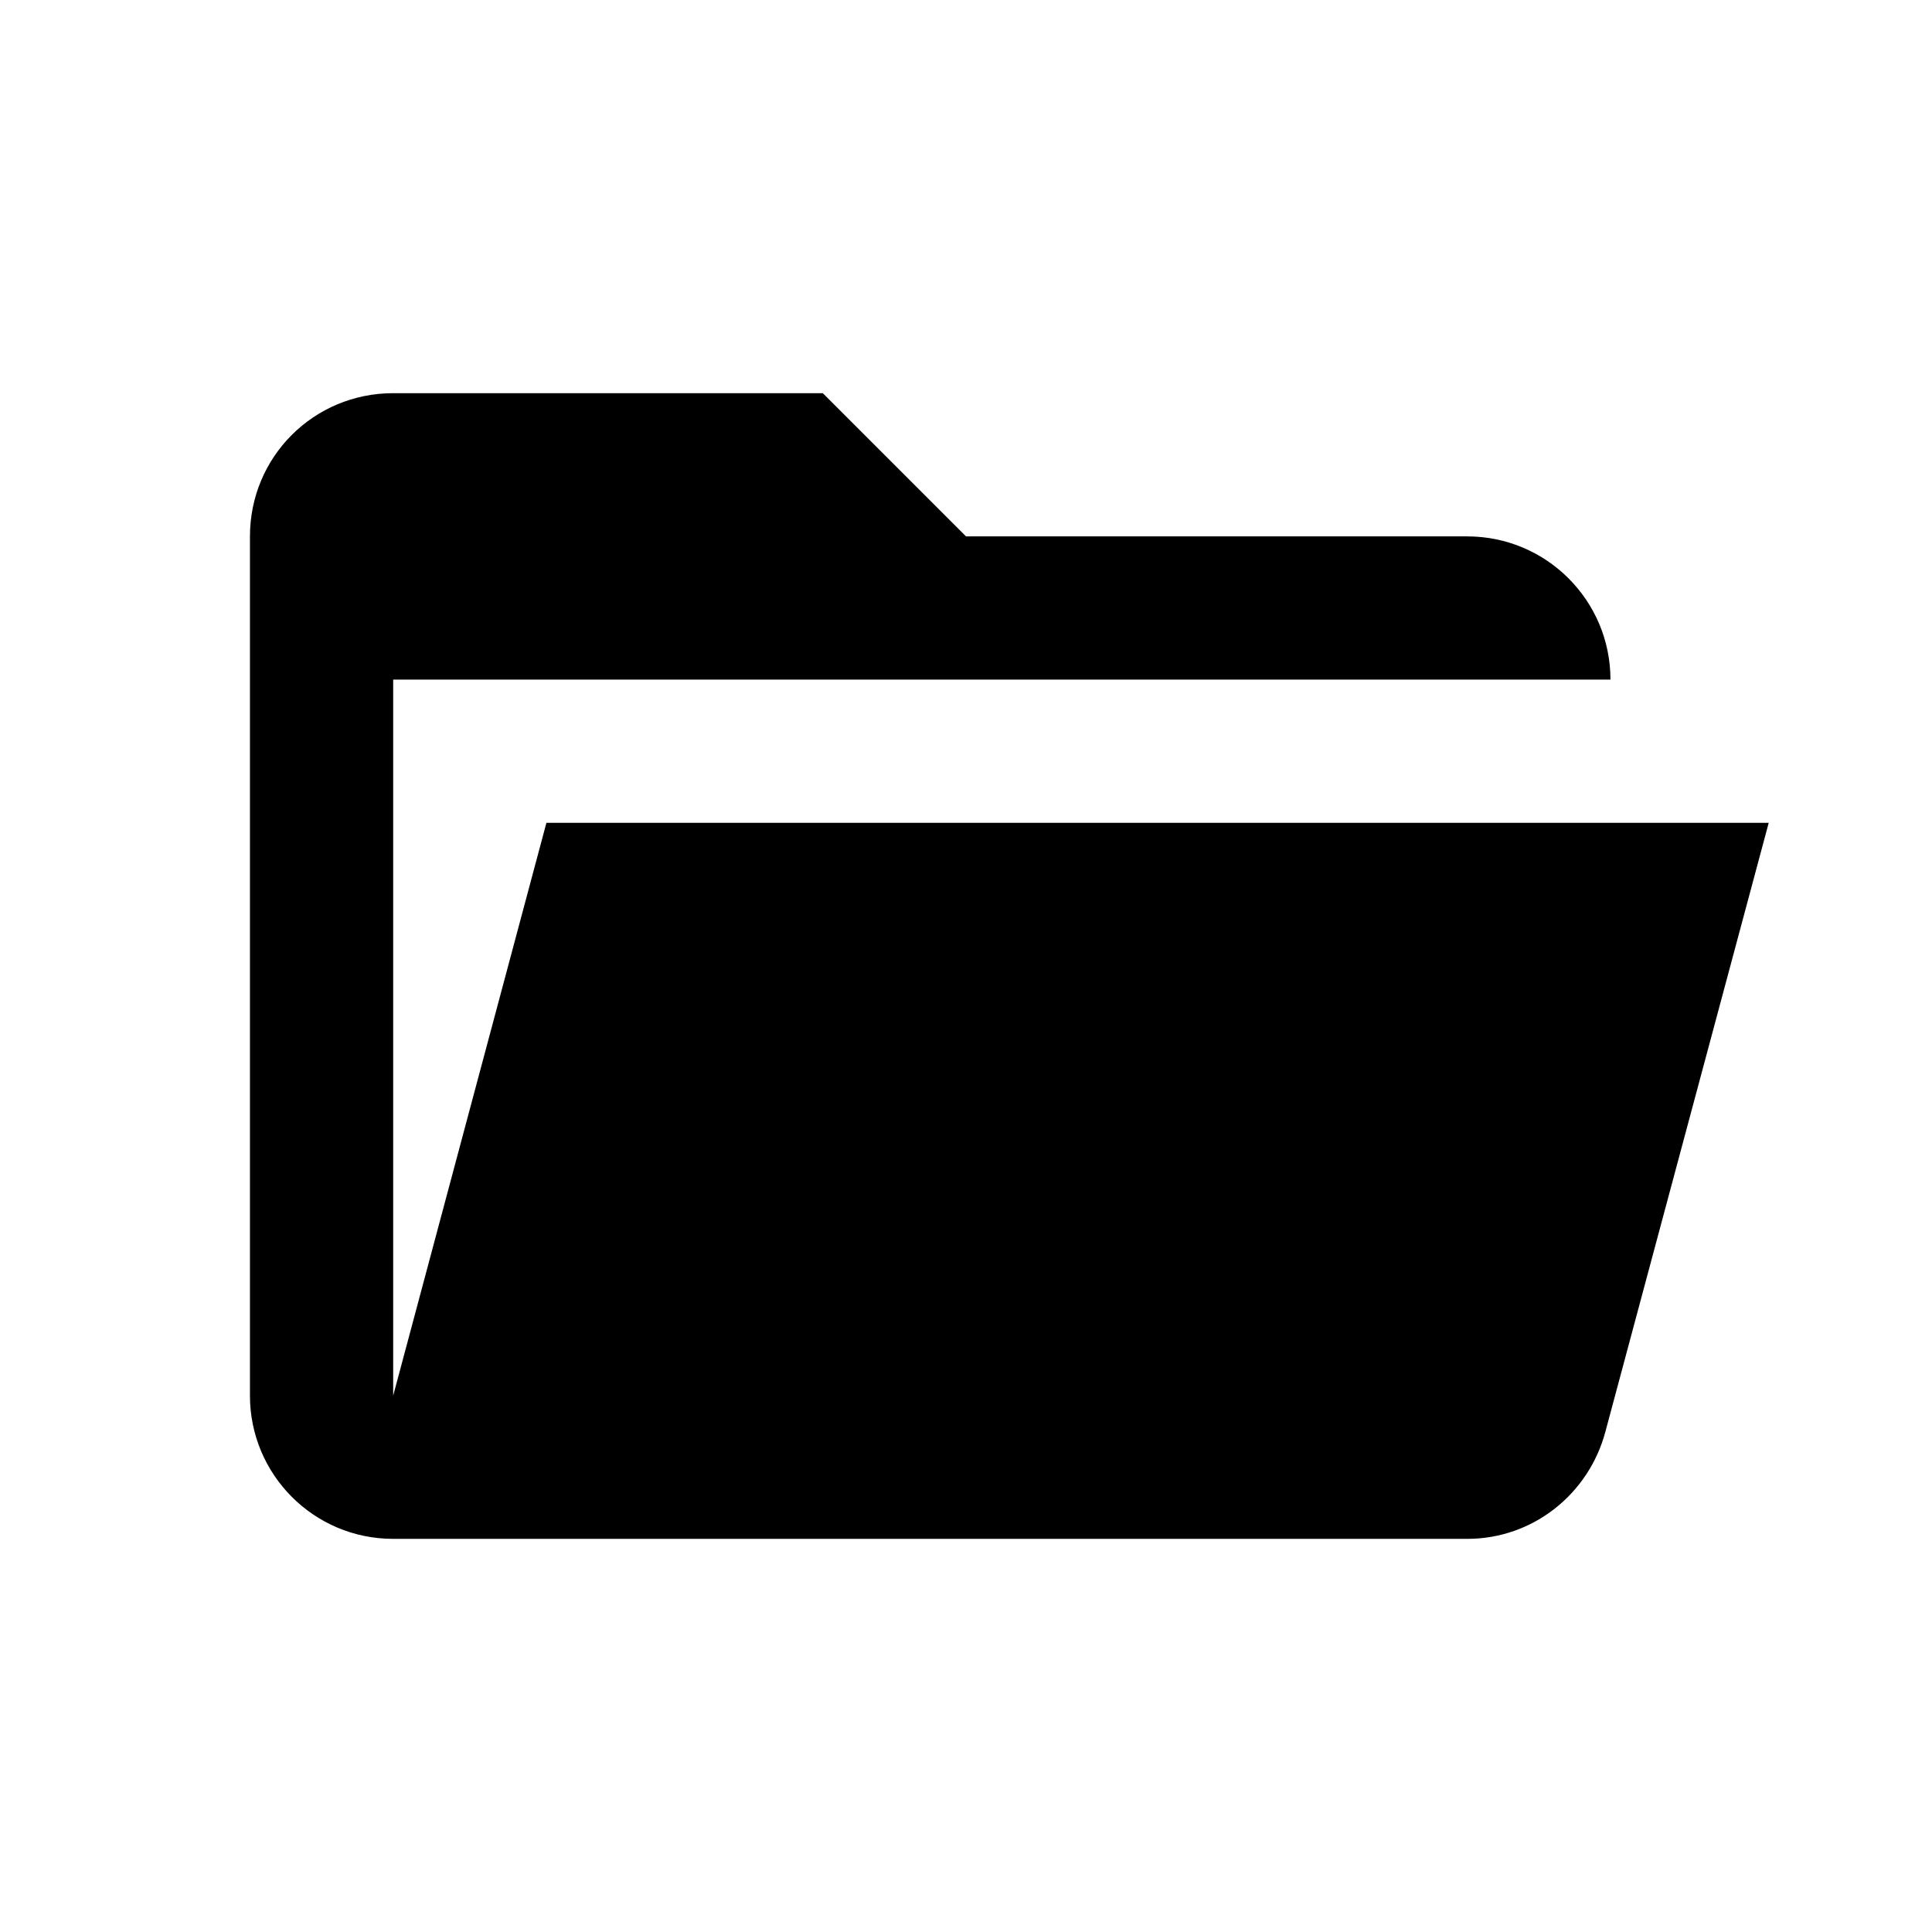
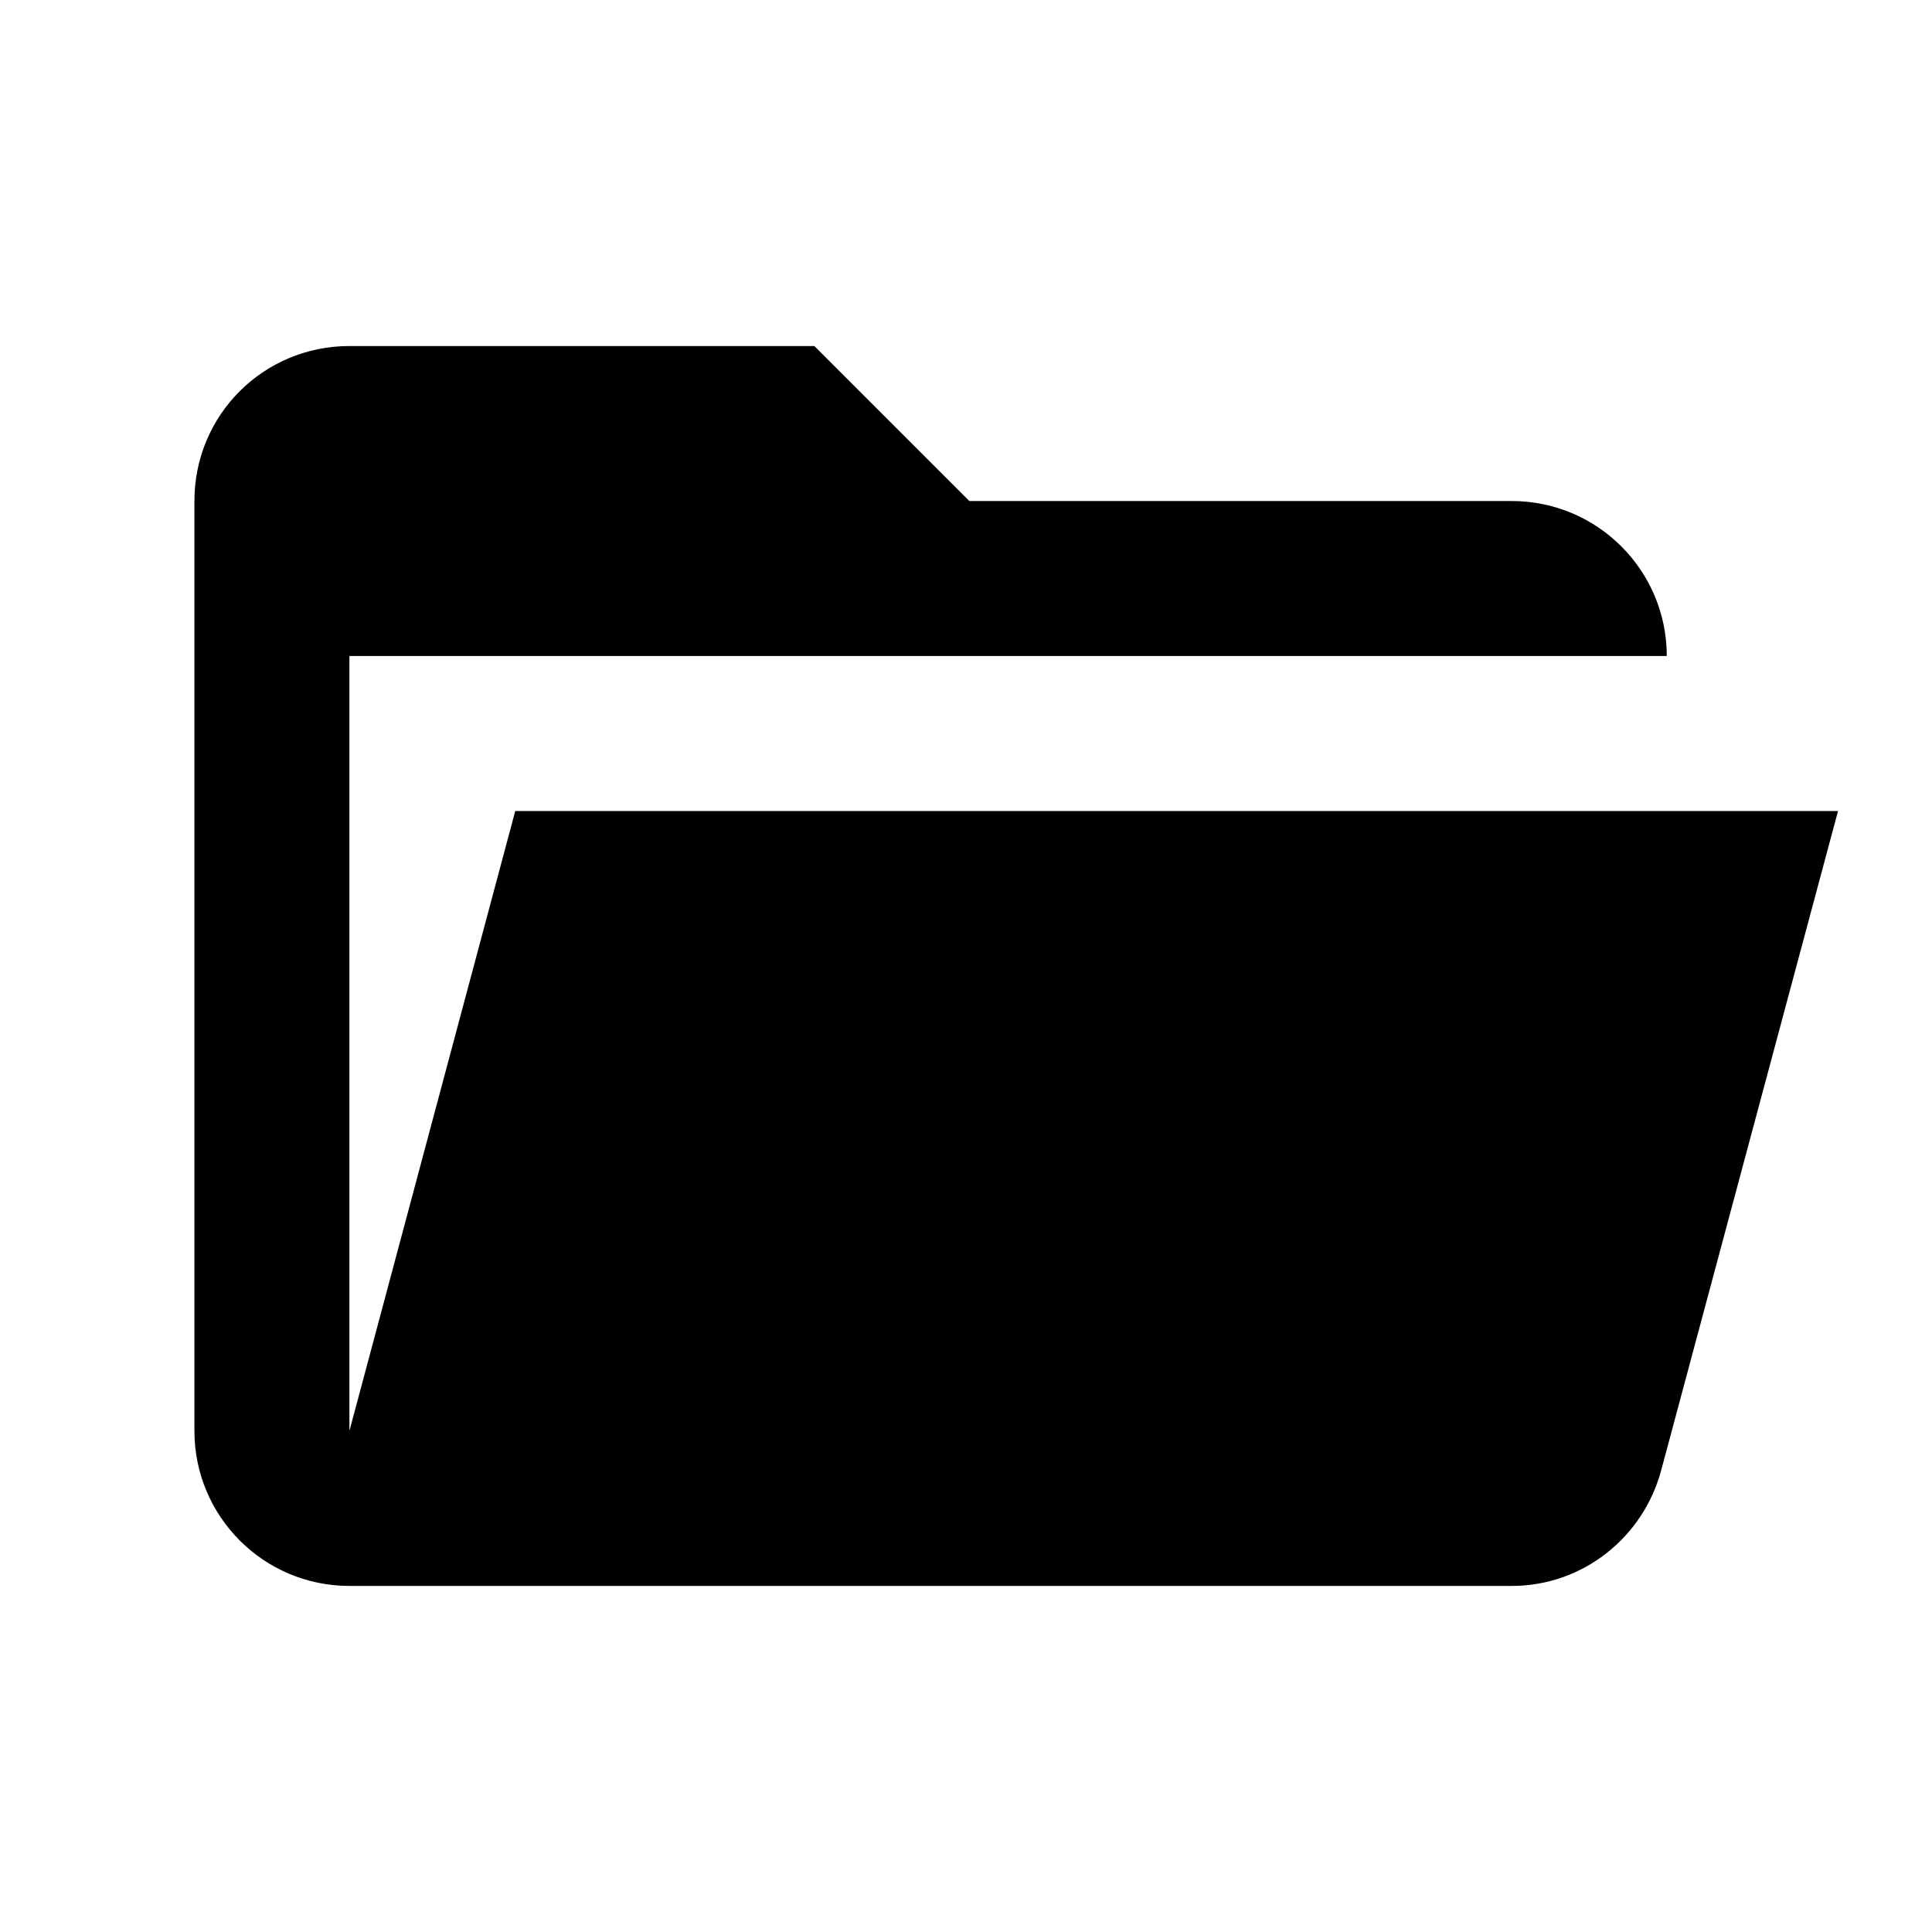
<svg xmlns="http://www.w3.org/2000/svg" width="1e3" height="1e3" version="1.1" viewBox="0 0 1e3 1e3">
-   <path d="m759.44 796.51h-555.94c-41.139 0-74.125-33.356-74.125-74.125v-444.75c0-41.139 32.986-74.125 74.125-74.125h222.38l74.125 74.125h259.44a74.125 74.125 0 0 1 74.125 74.125h-630.06v370.63l79.314-296.5h632.66l-84.502 315.03c-8.524 32.244-37.433 55.594-71.531 55.594z" stroke-width="37.062" />
+   <path d="m782.5 820.87h-601.65c-44.521 0-80.219-36.098-80.219-80.219v-481.32c0-44.521 35.698-80.219 80.219-80.219h240.66l80.219 80.219h280.77a80.219 80.219 0 0 1 80.219 80.219h-681.86v401.1l85.835-320.87h684.67l-91.45 340.93c-9.225 34.895-40.511 60.165-77.411 60.165z" stroke-width="40.11" />
</svg>
